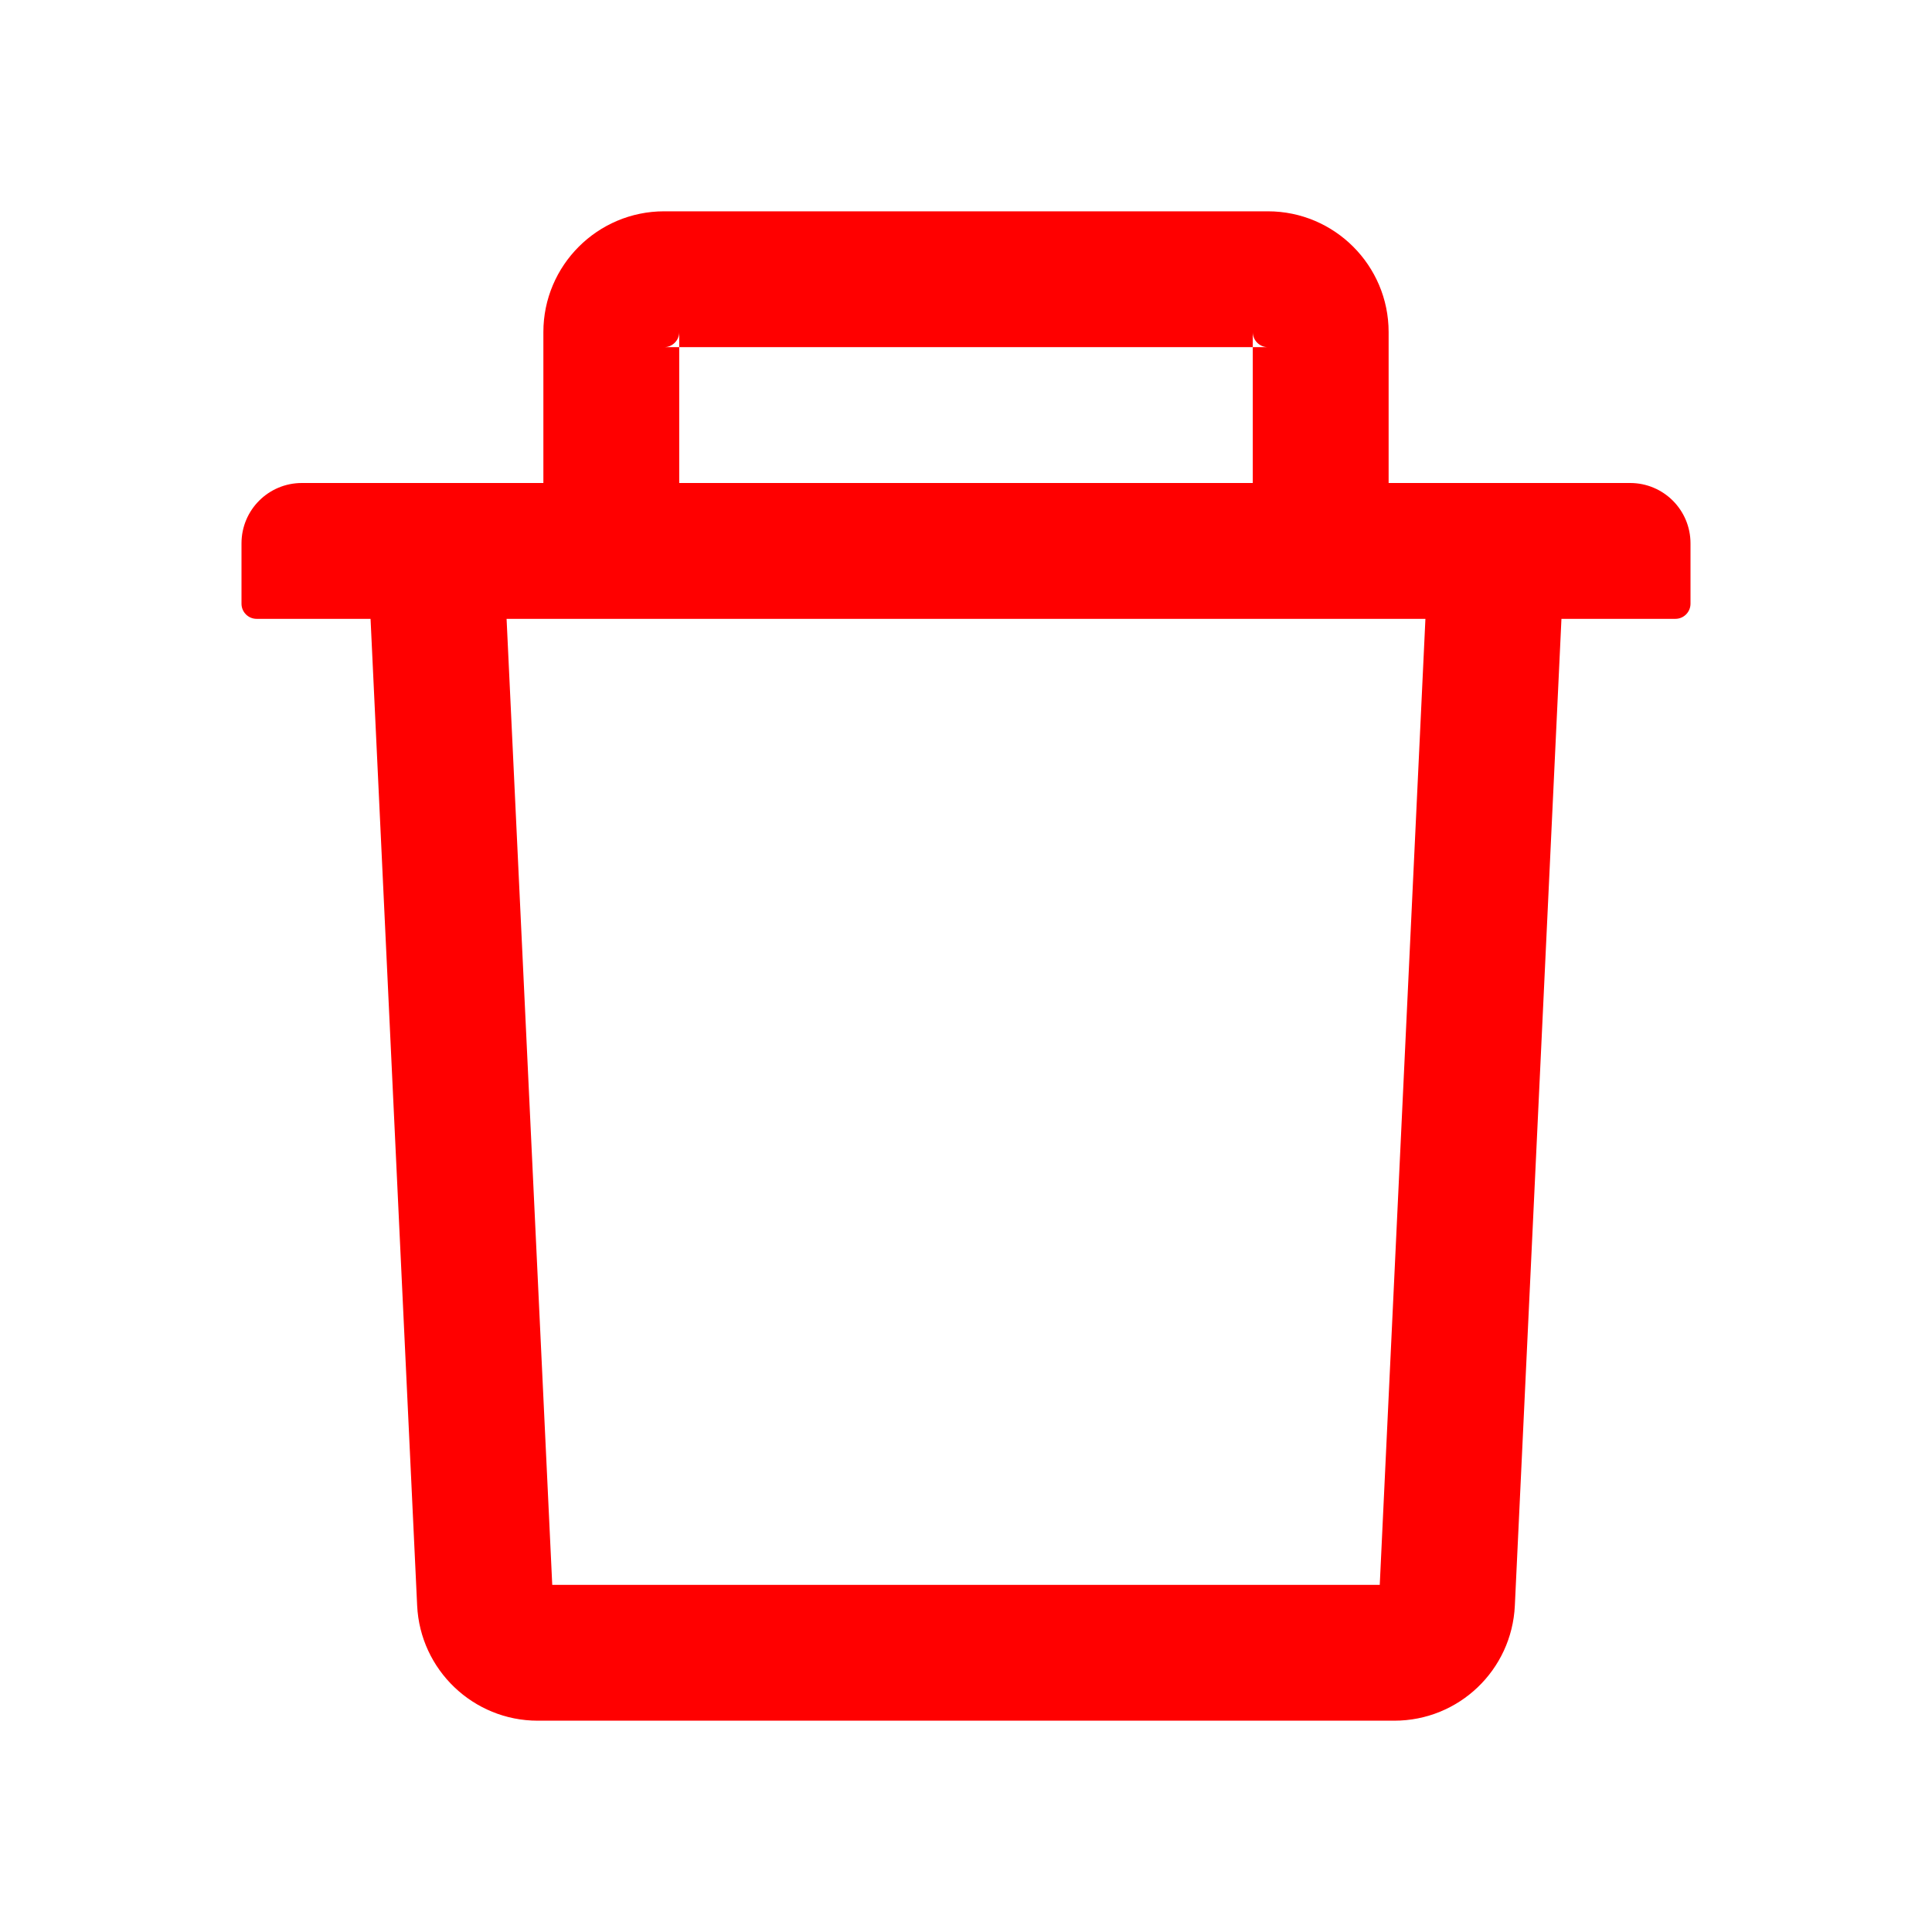
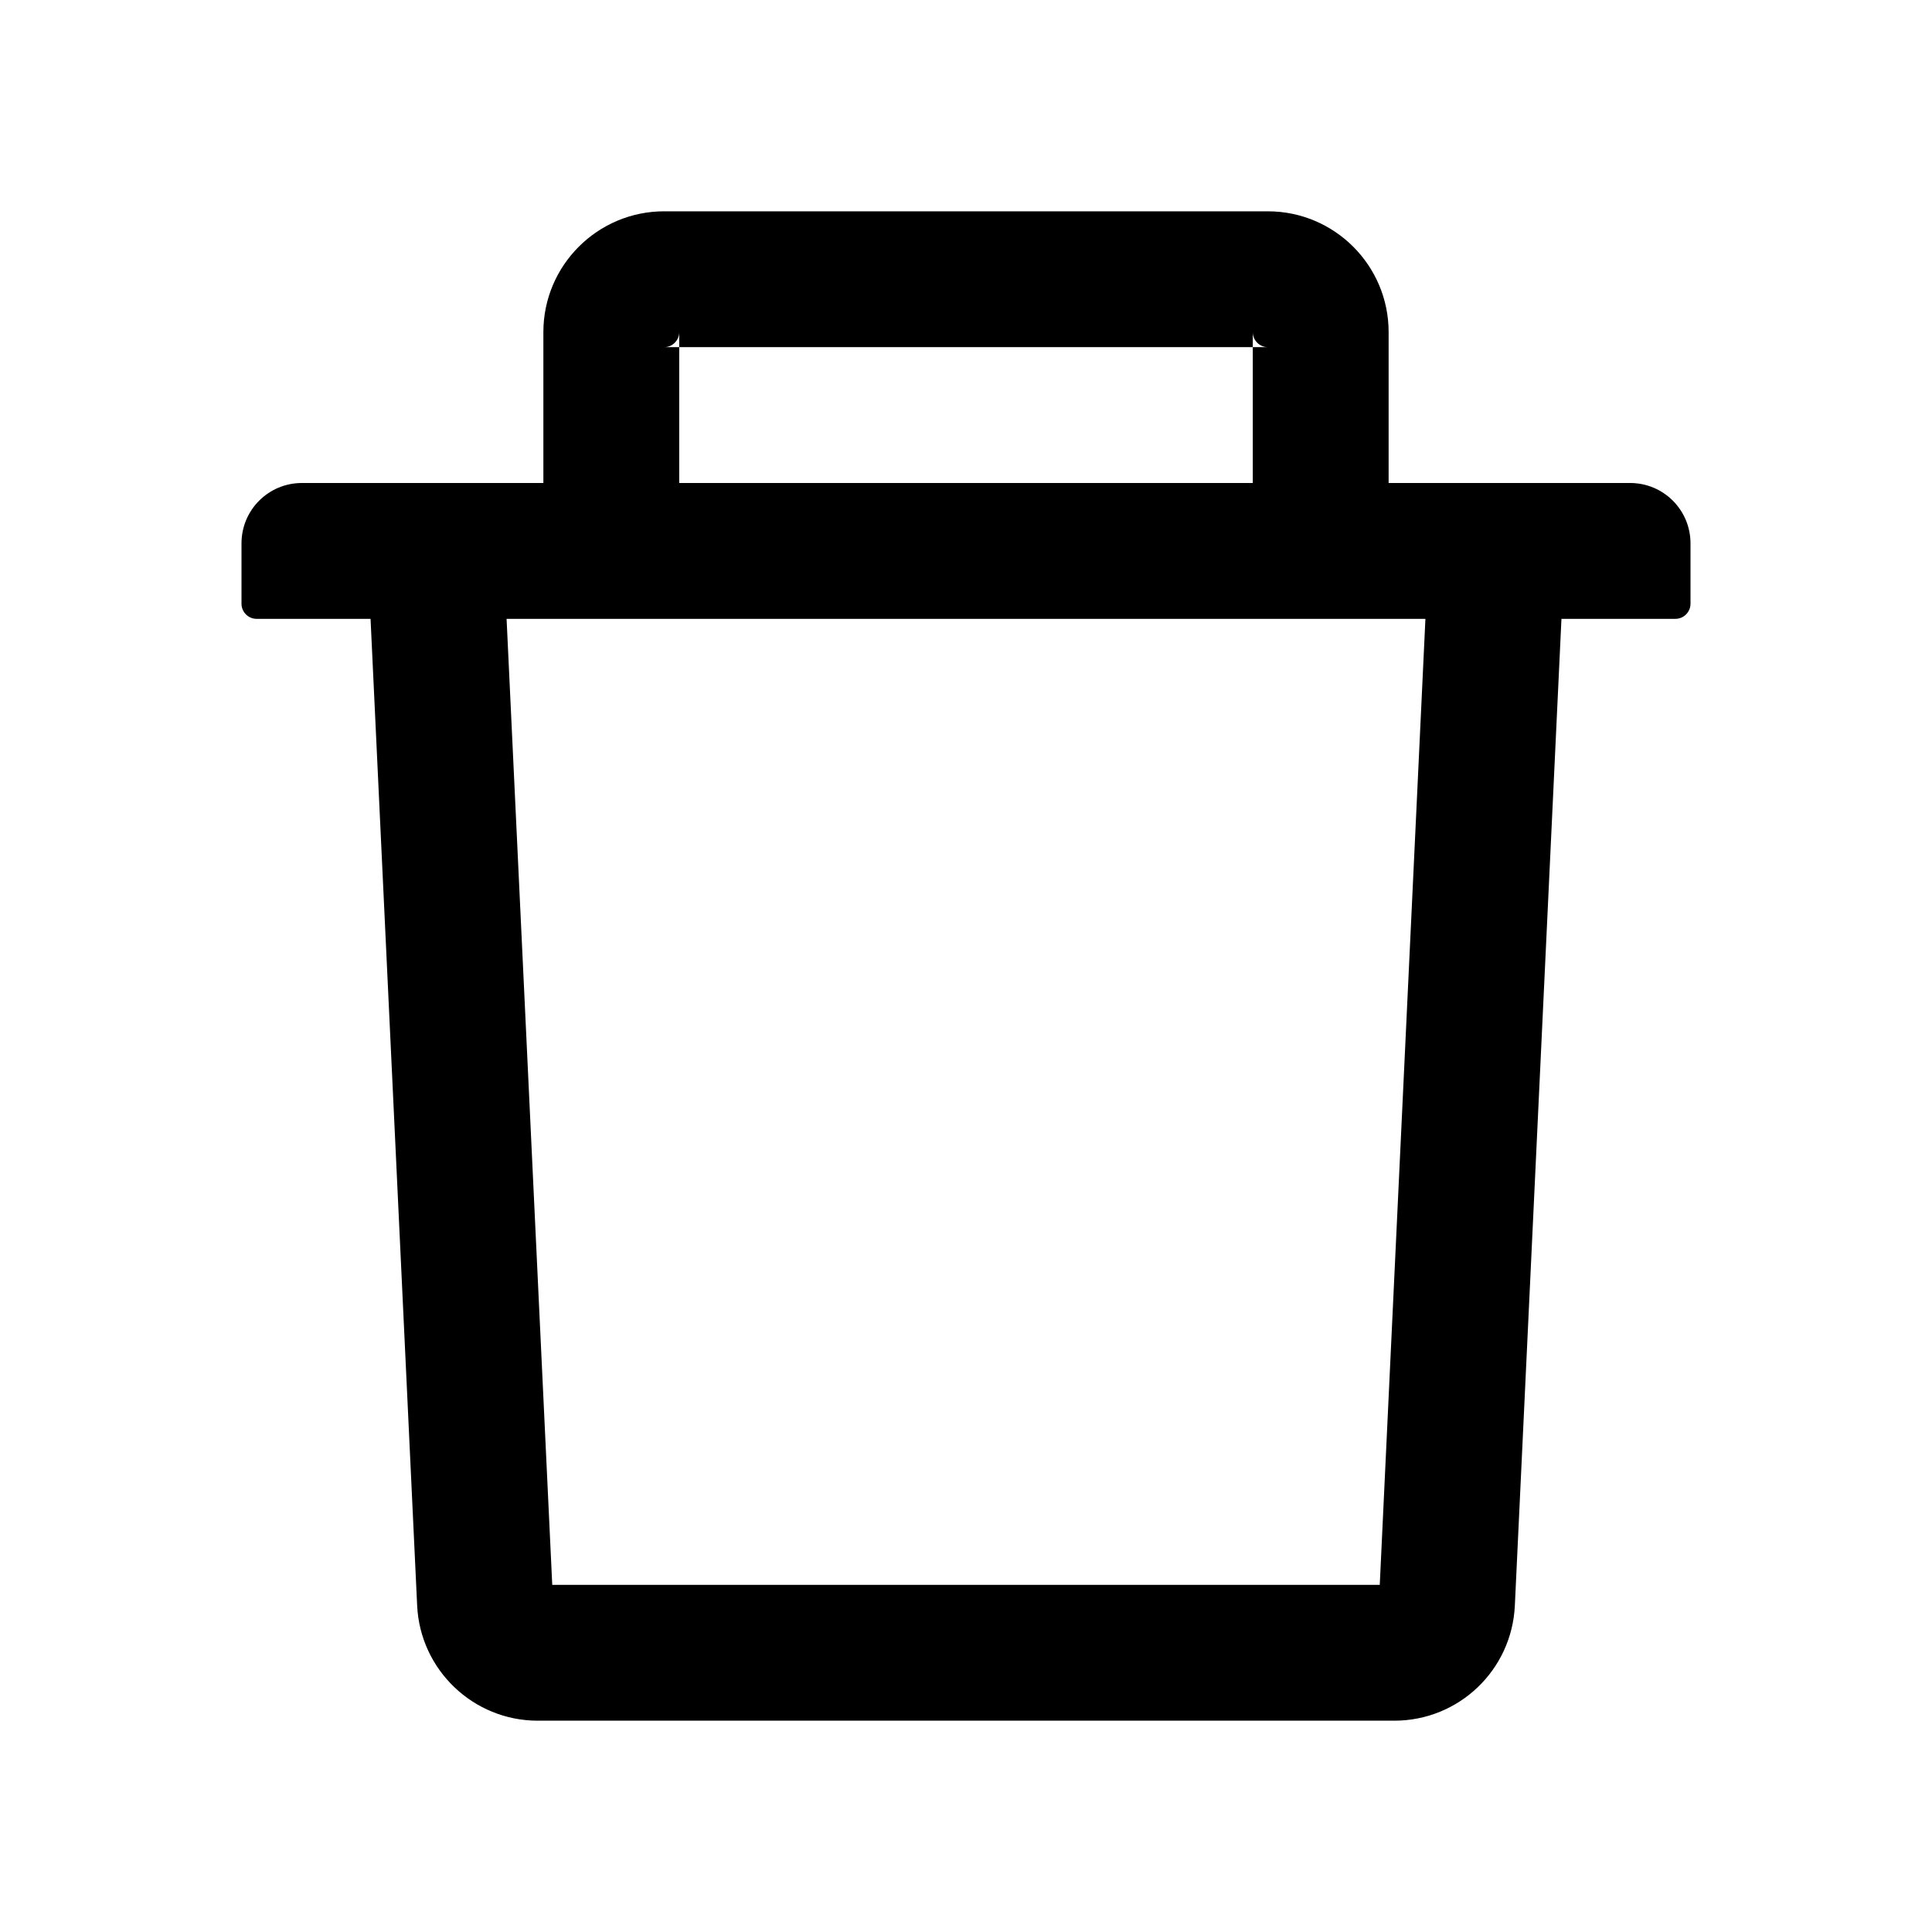
<svg xmlns="http://www.w3.org/2000/svg" width="1024px" height="1024px" viewBox="0 0 1024 1024" class="icon">
-   <path fill="red" d="M360 184h-8c4.4 0 8-3.6 8-8v8h304v-8c0 4.4 3.6 8 8 8h-8v72h72v-80c0-35.3-28.7-64-64-64H352c-35.3 0-64 28.7-64 64v80h72v-72zm504 72H160c-17.7 0-32 14.3-32 32v32c0 4.4 3.6 8 8 8h60.4l24.7 523c1.6 34.1 29.8 61 63.9 61h454c34.2 0 62.3-26.8 63.9-61l24.7-523H888c4.4 0 8-3.6 8-8v-32c0-17.7-14.3-32-32-32zM731.3 840H292.7l-24.2-512h487l-24.2 512z" />
+   <path d="M360 184h-8c4.4 0 8-3.6 8-8v8h304v-8c0 4.4 3.6 8 8 8h-8v72h72v-80c0-35.3-28.7-64-64-64H352c-35.3 0-64 28.7-64 64v80h72v-72zm504 72H160c-17.7 0-32 14.3-32 32v32c0 4.4 3.6 8 8 8h60.4l24.7 523c1.6 34.1 29.8 61 63.9 61h454c34.2 0 62.3-26.8 63.9-61l24.7-523H888c4.4 0 8-3.6 8-8v-32c0-17.7-14.3-32-32-32zM731.3 840H292.7l-24.2-512h487l-24.2 512z" />
</svg>
